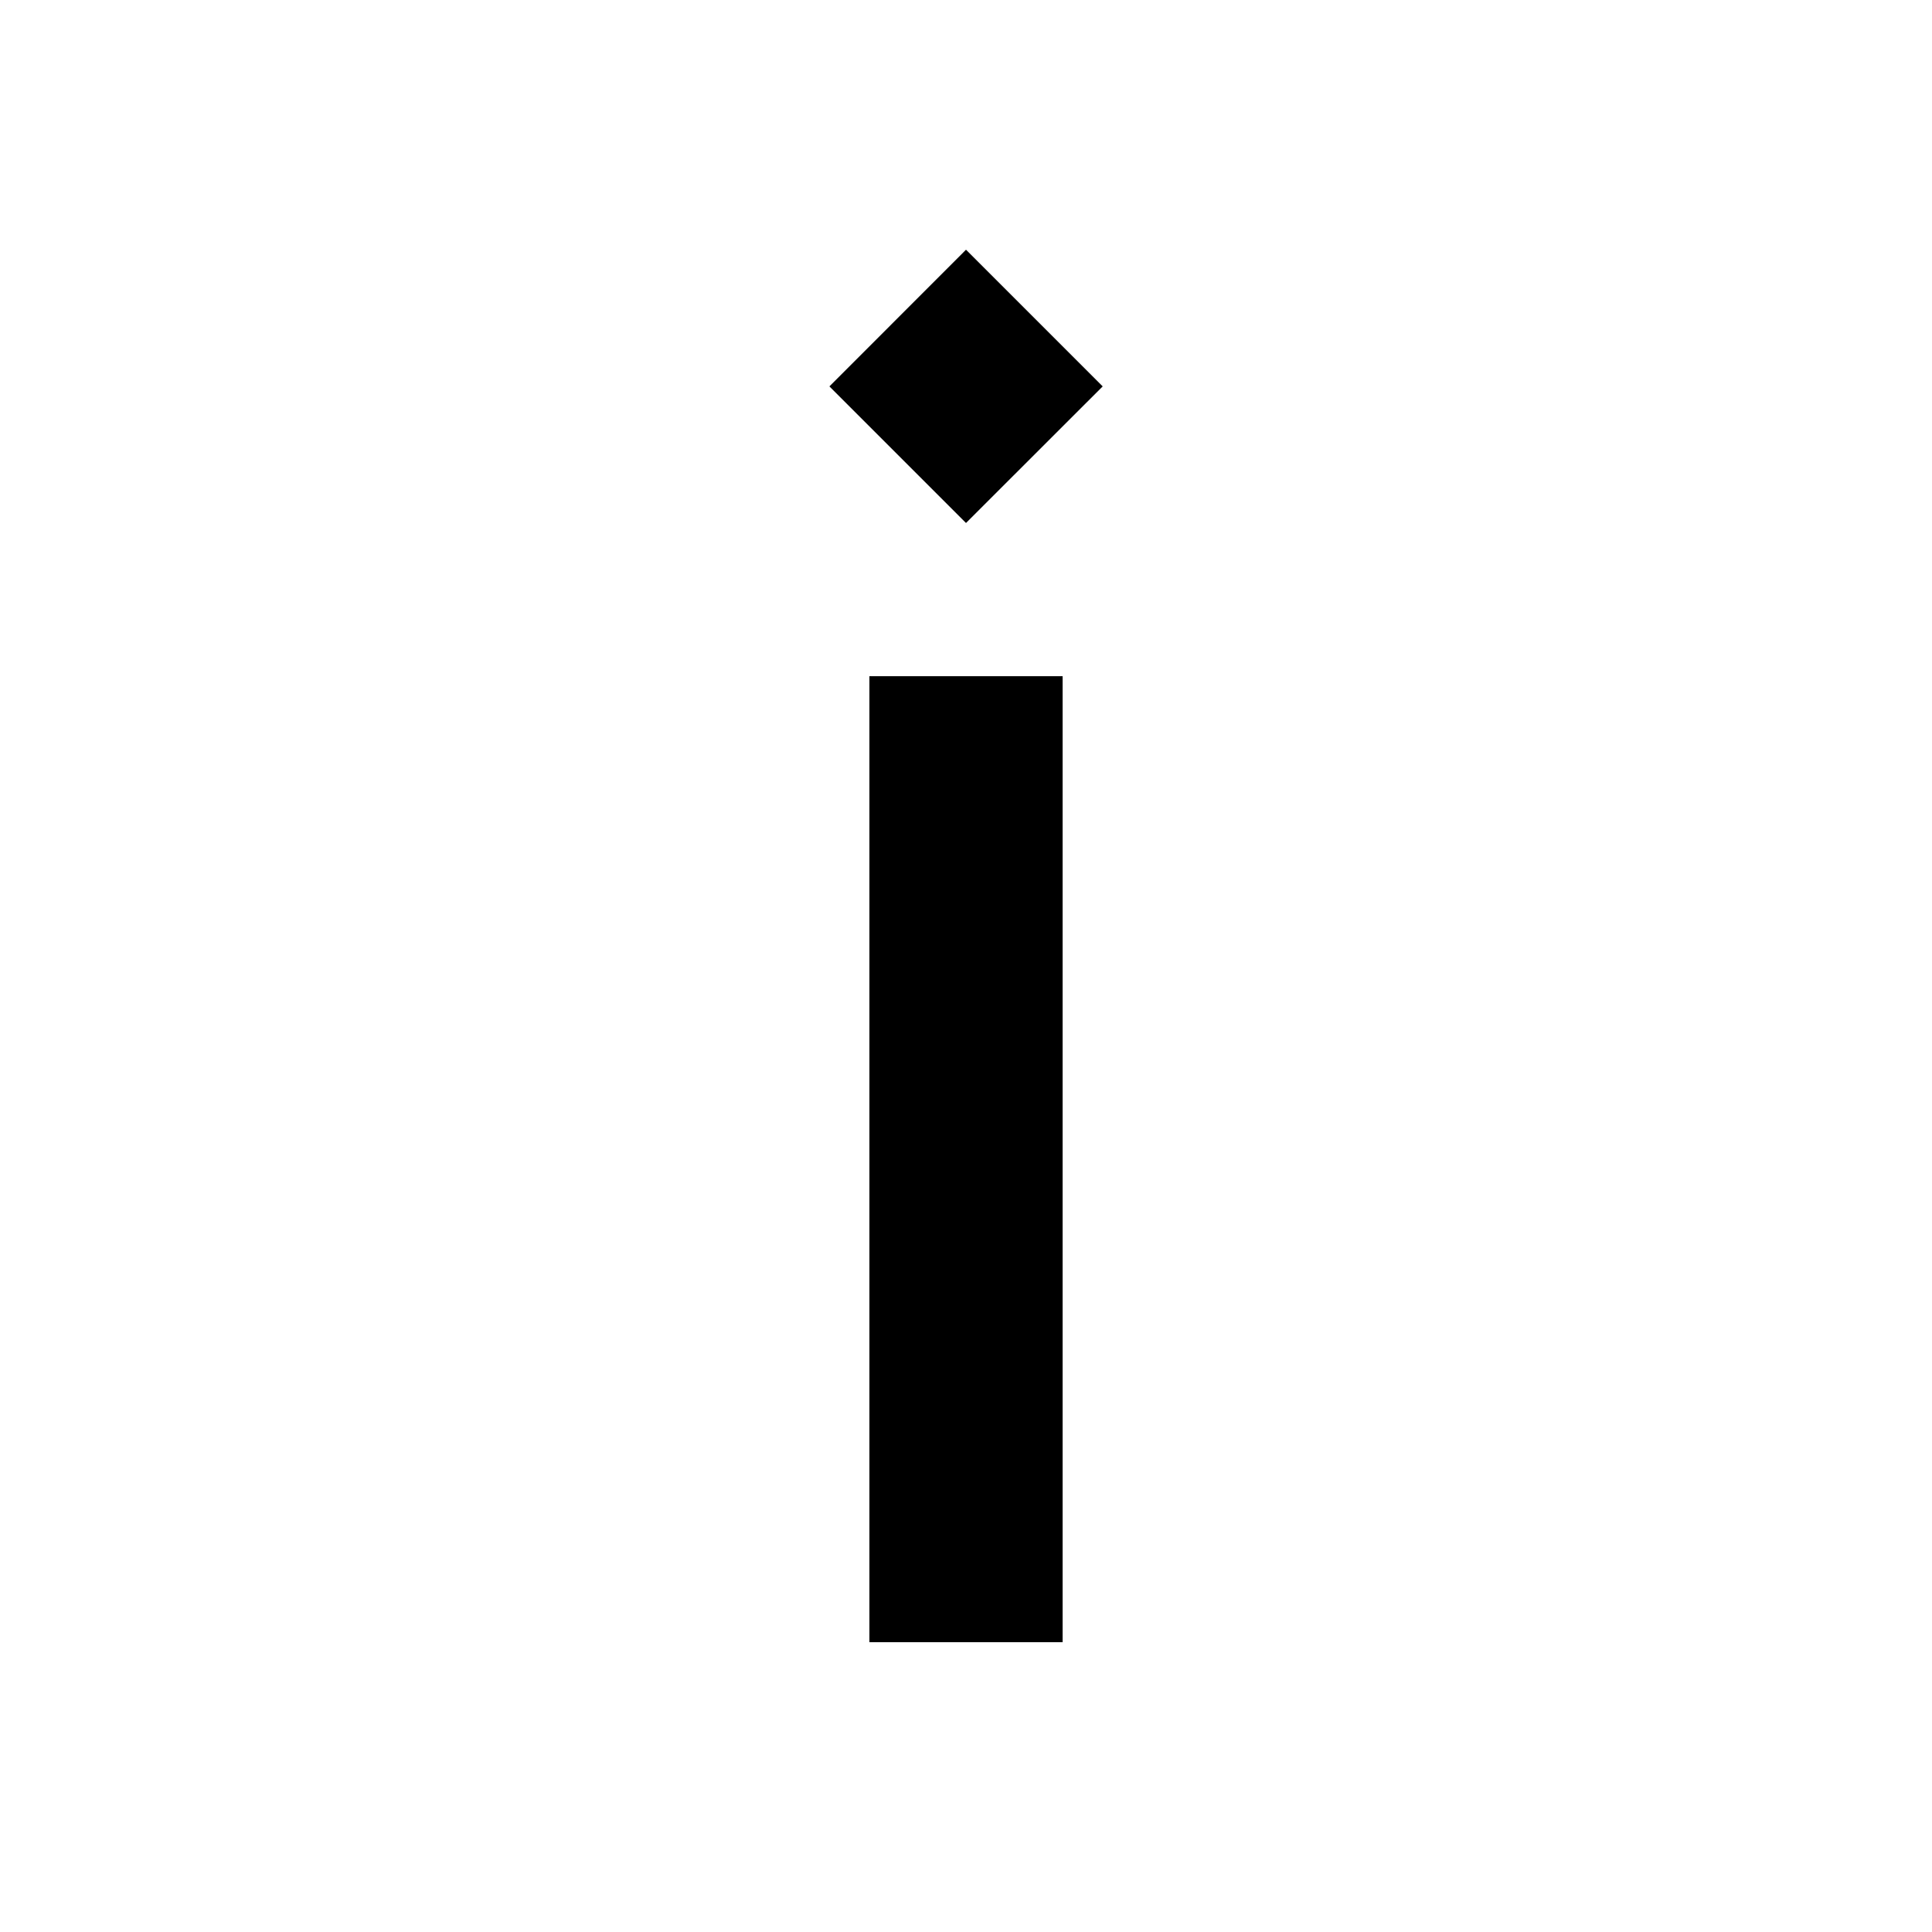
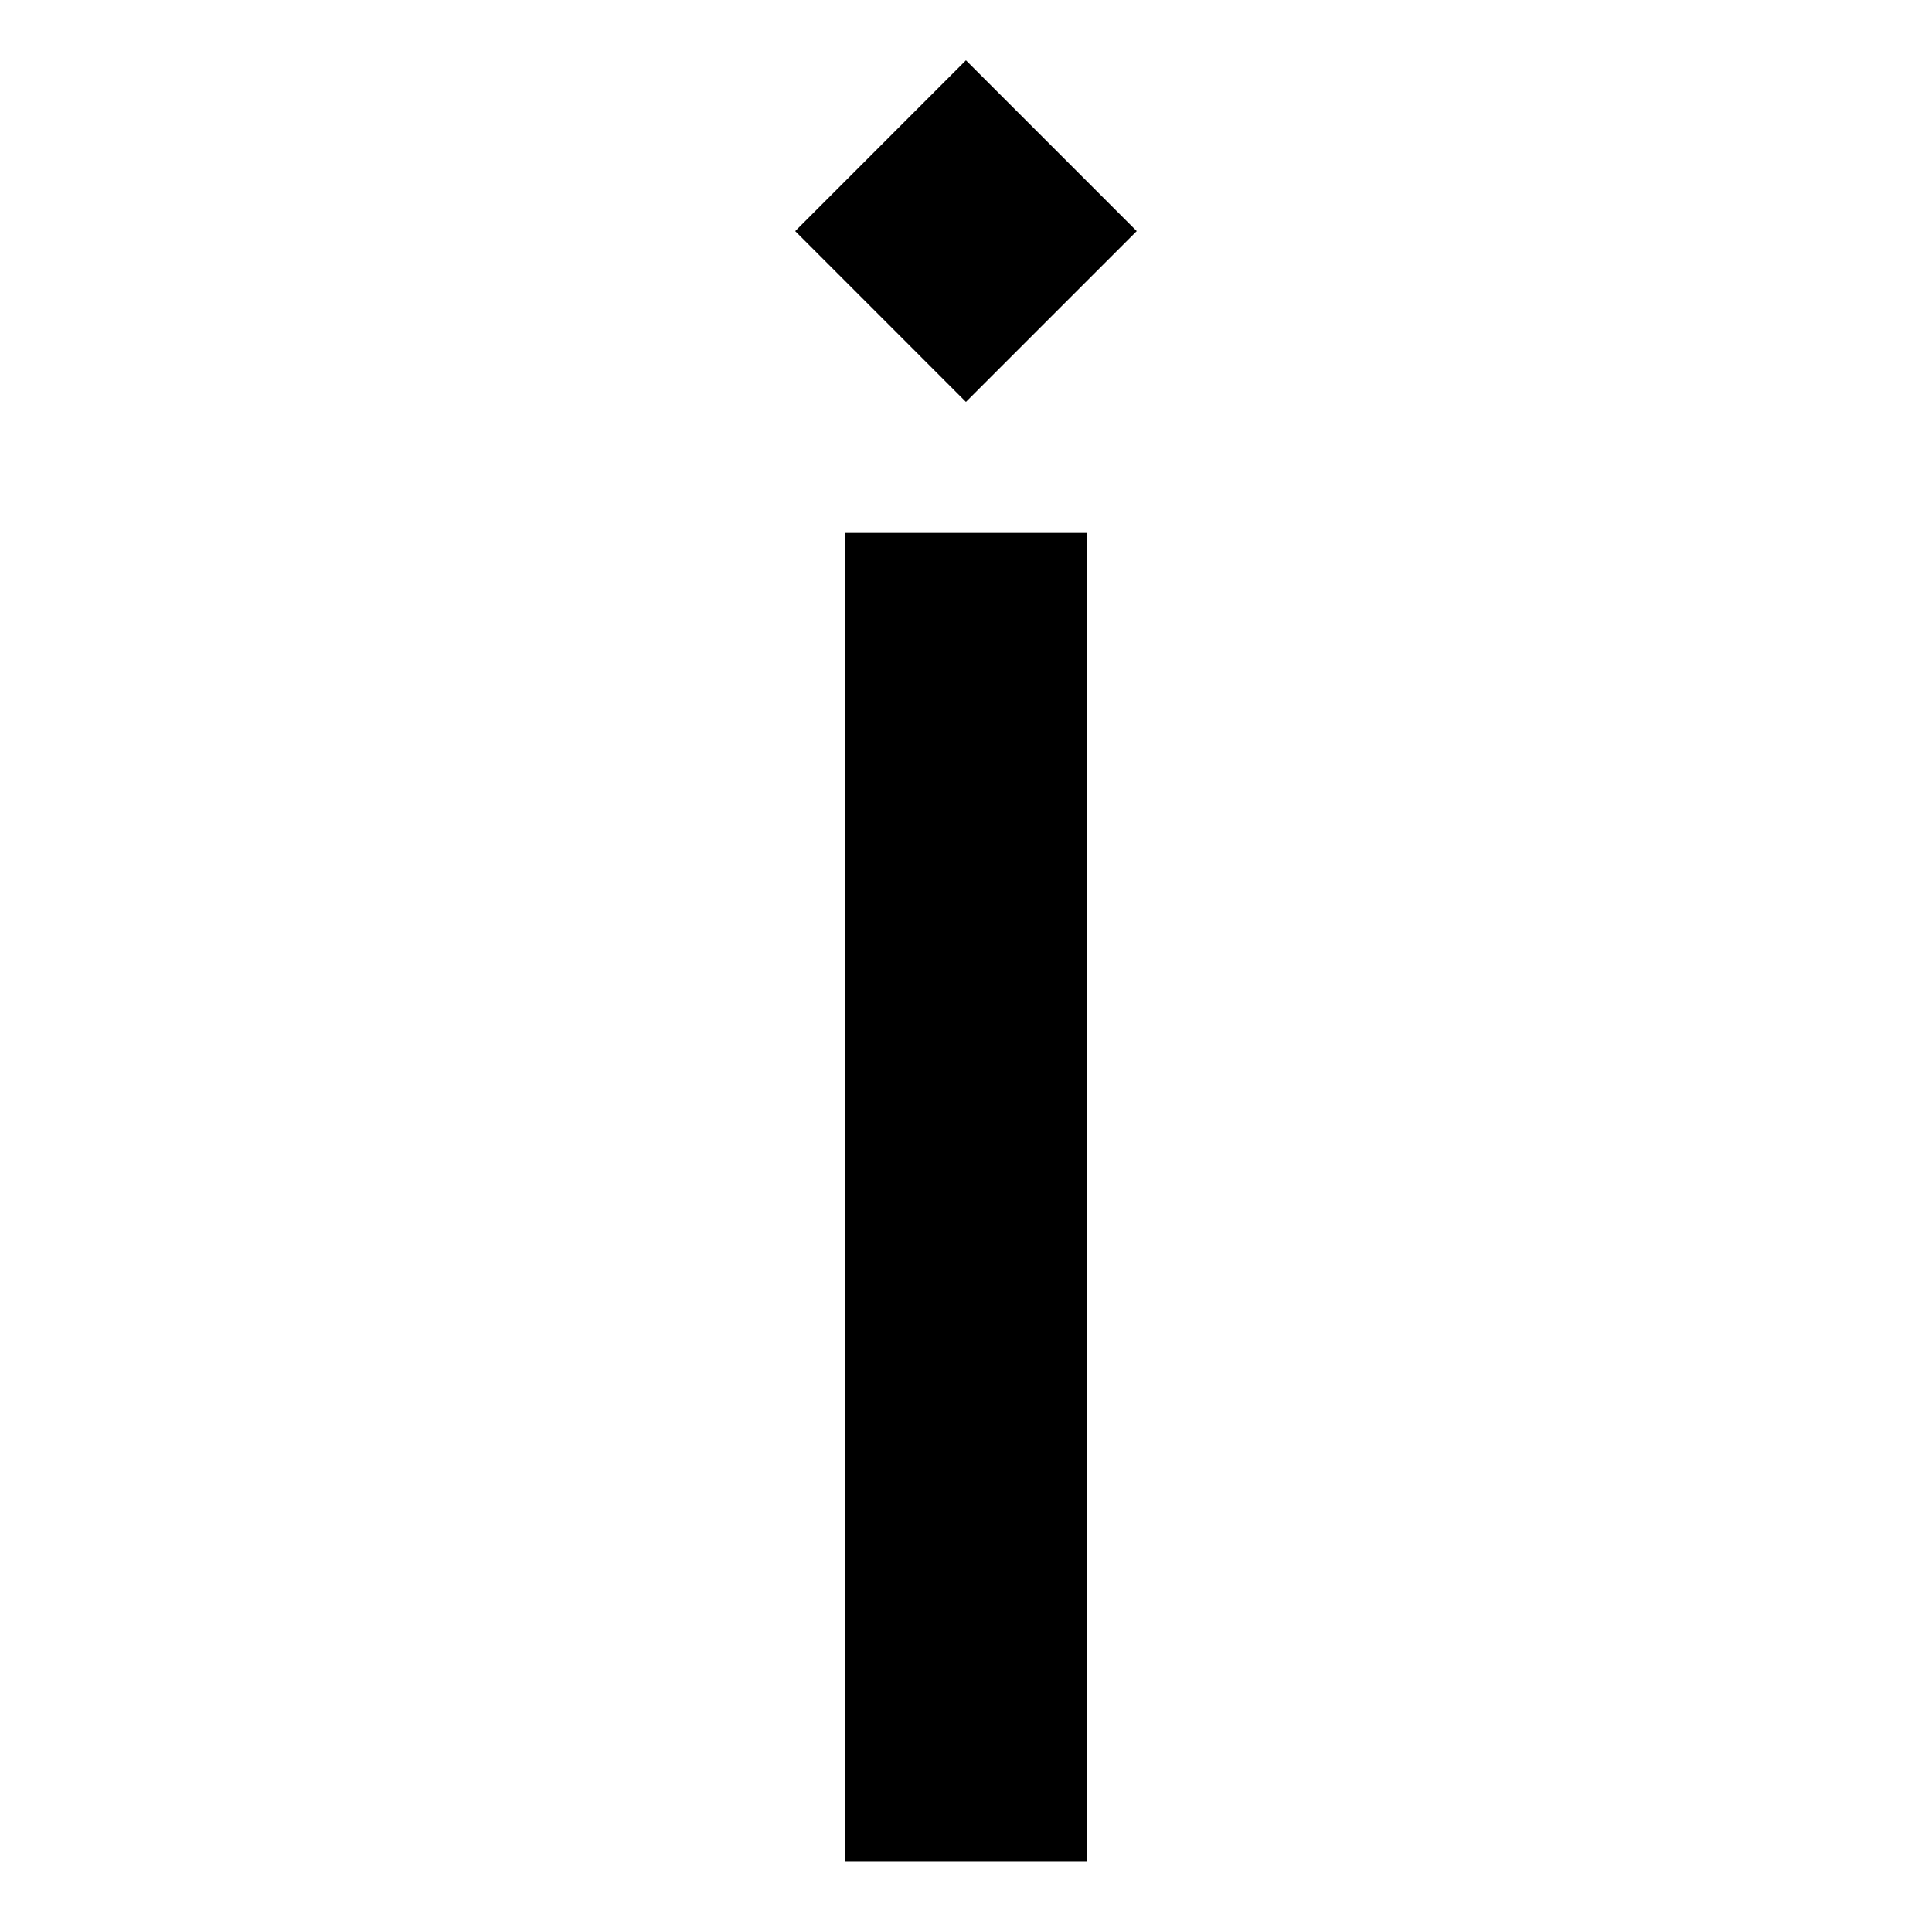
- <svg xmlns="http://www.w3.org/2000/svg" width="20" height="20" viewBox="0 0 20 20">
+ <svg xmlns="http://www.w3.org/2000/svg" width="32" height="32" viewBox="0 0 32 32">
  <defs>
    <clipPath id="b">
-       <rect width="20" height="20" />
+       <rect width="32" height="32" />
    </clipPath>
  </defs>
  <g id="a" clip-path="url(#b)">
-     <path d="M-1989.586-135.586v-10h2v10Zm-.414-13,1.414-1.415,1.415,1.415-1.415,1.414Z" transform="translate(1998.586 152.586)" />
+     <path d="M-1999.172-354.172v-22h4v22Zm-.828-27,2.828-2.829,2.829,2.829-2.829,2.829Z" transform="translate(2013.171 385)" />
  </g>
</svg>
